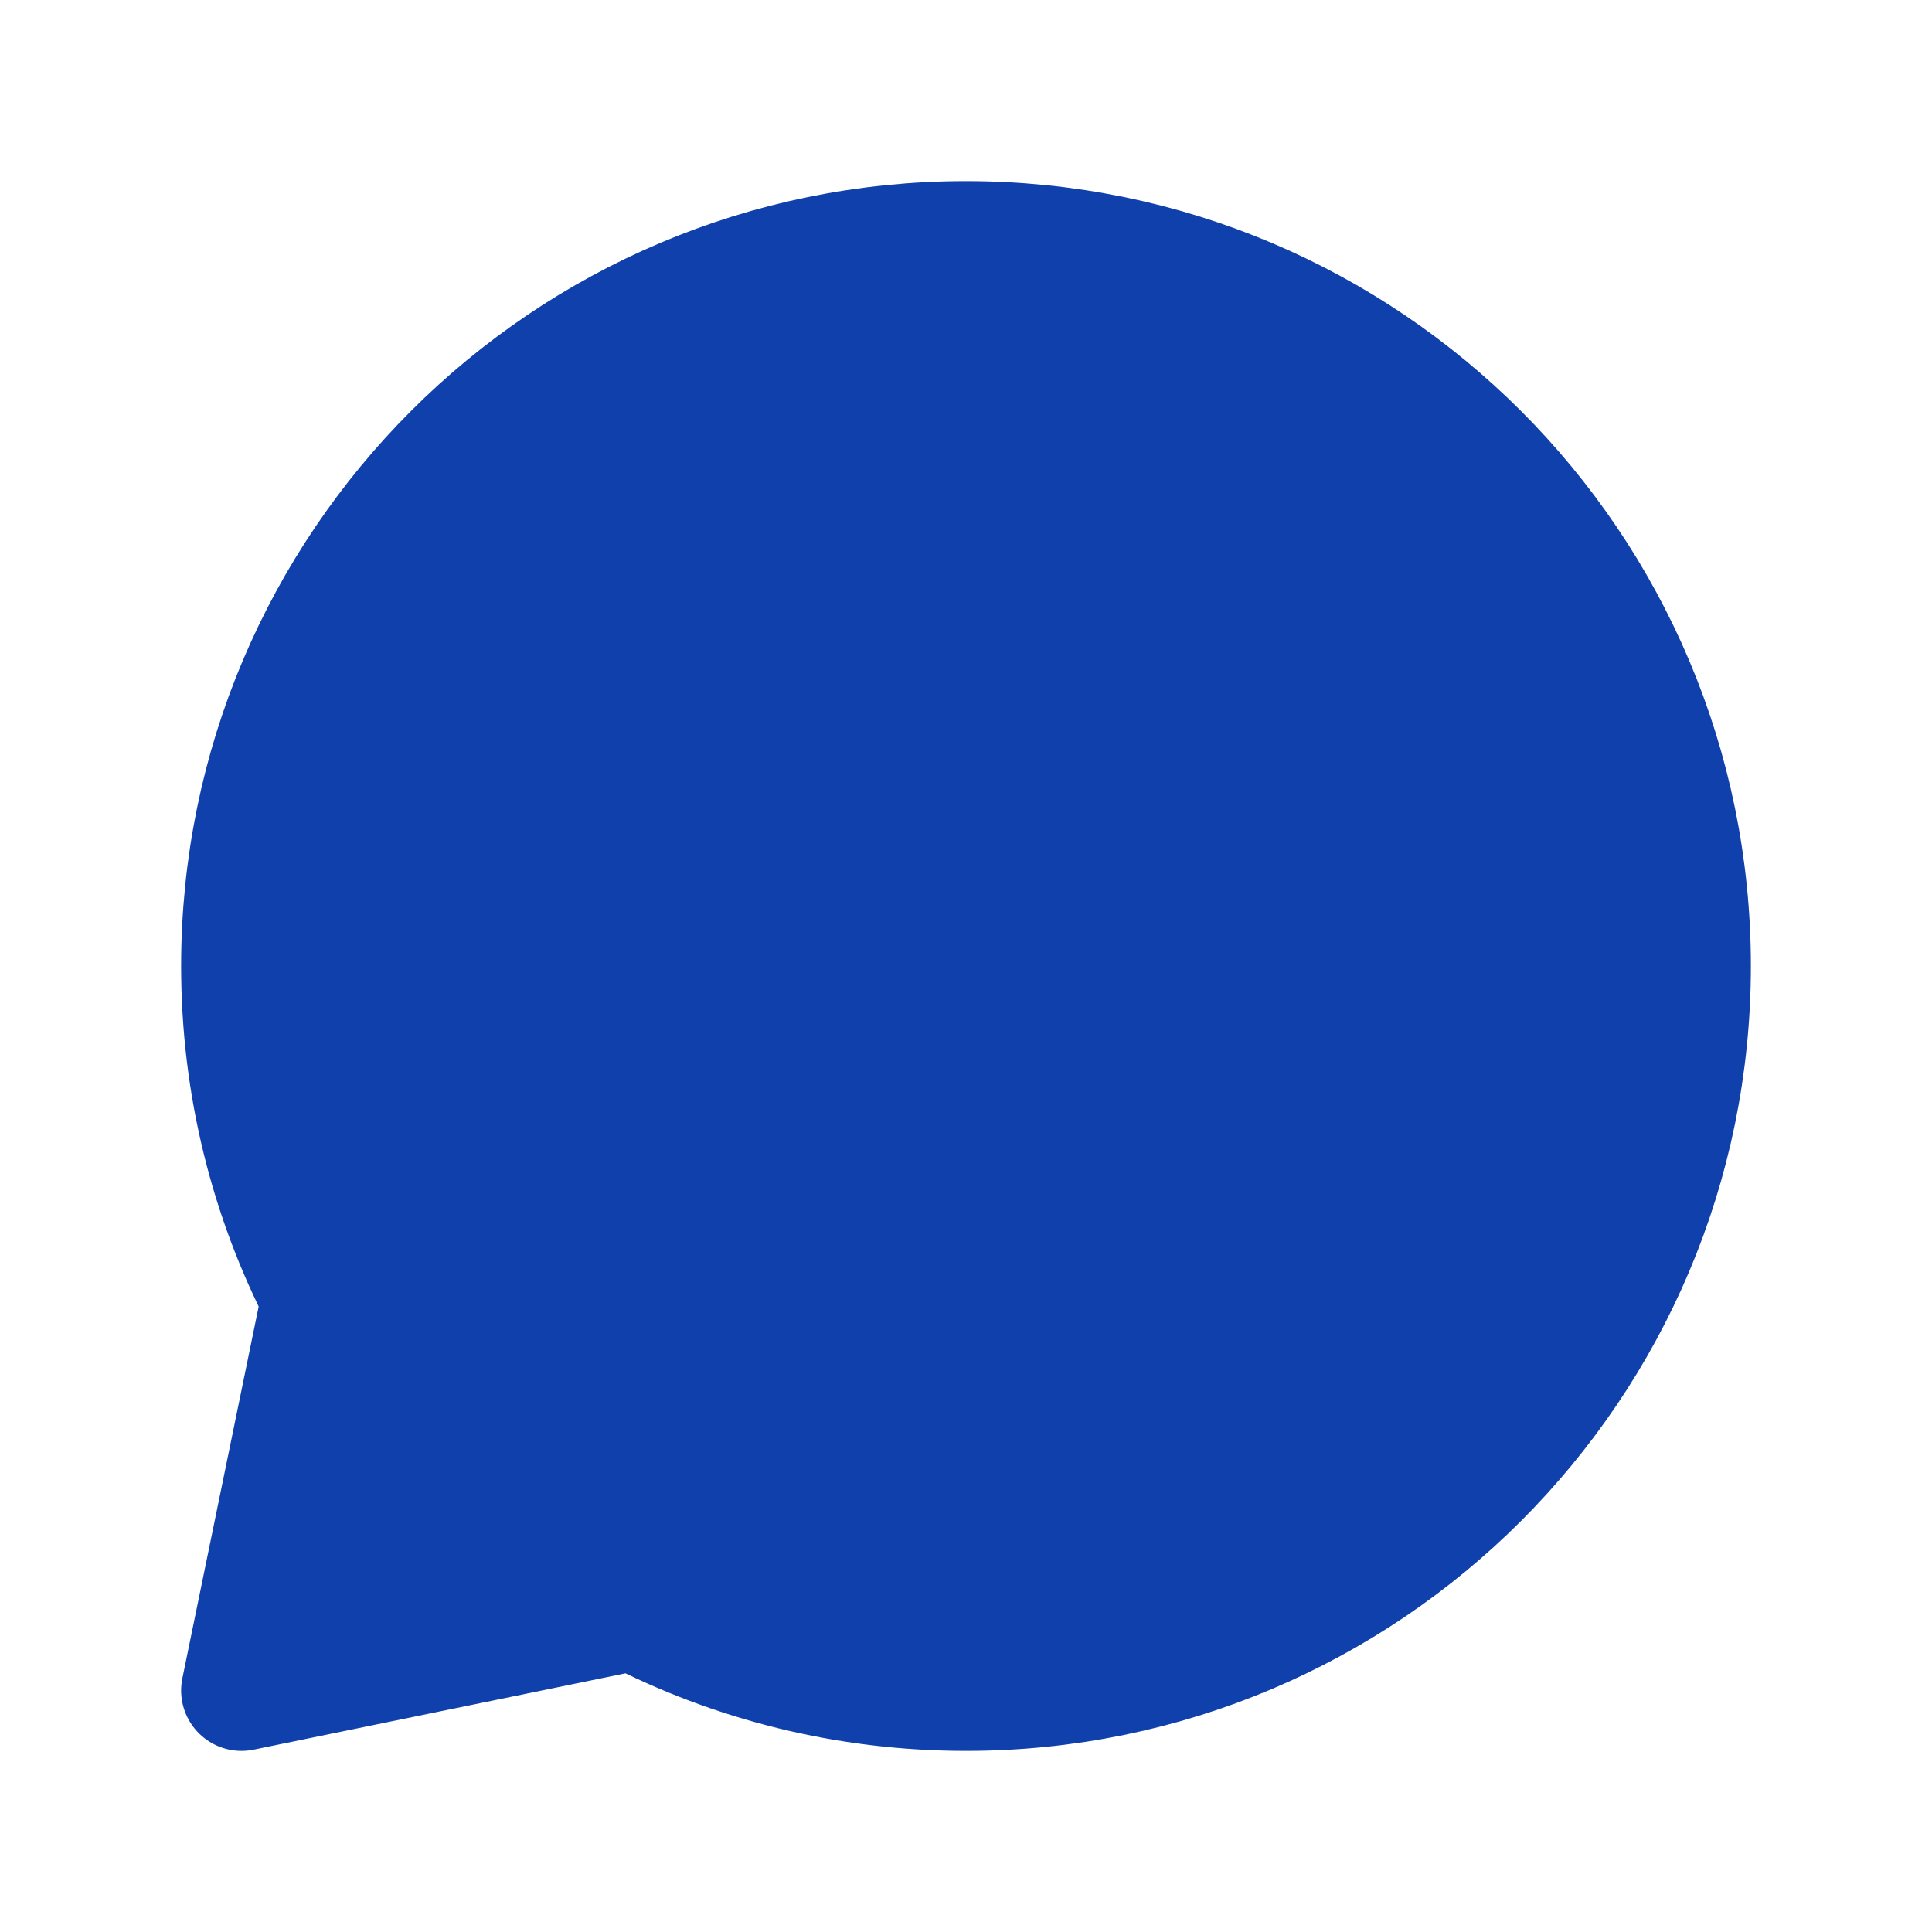
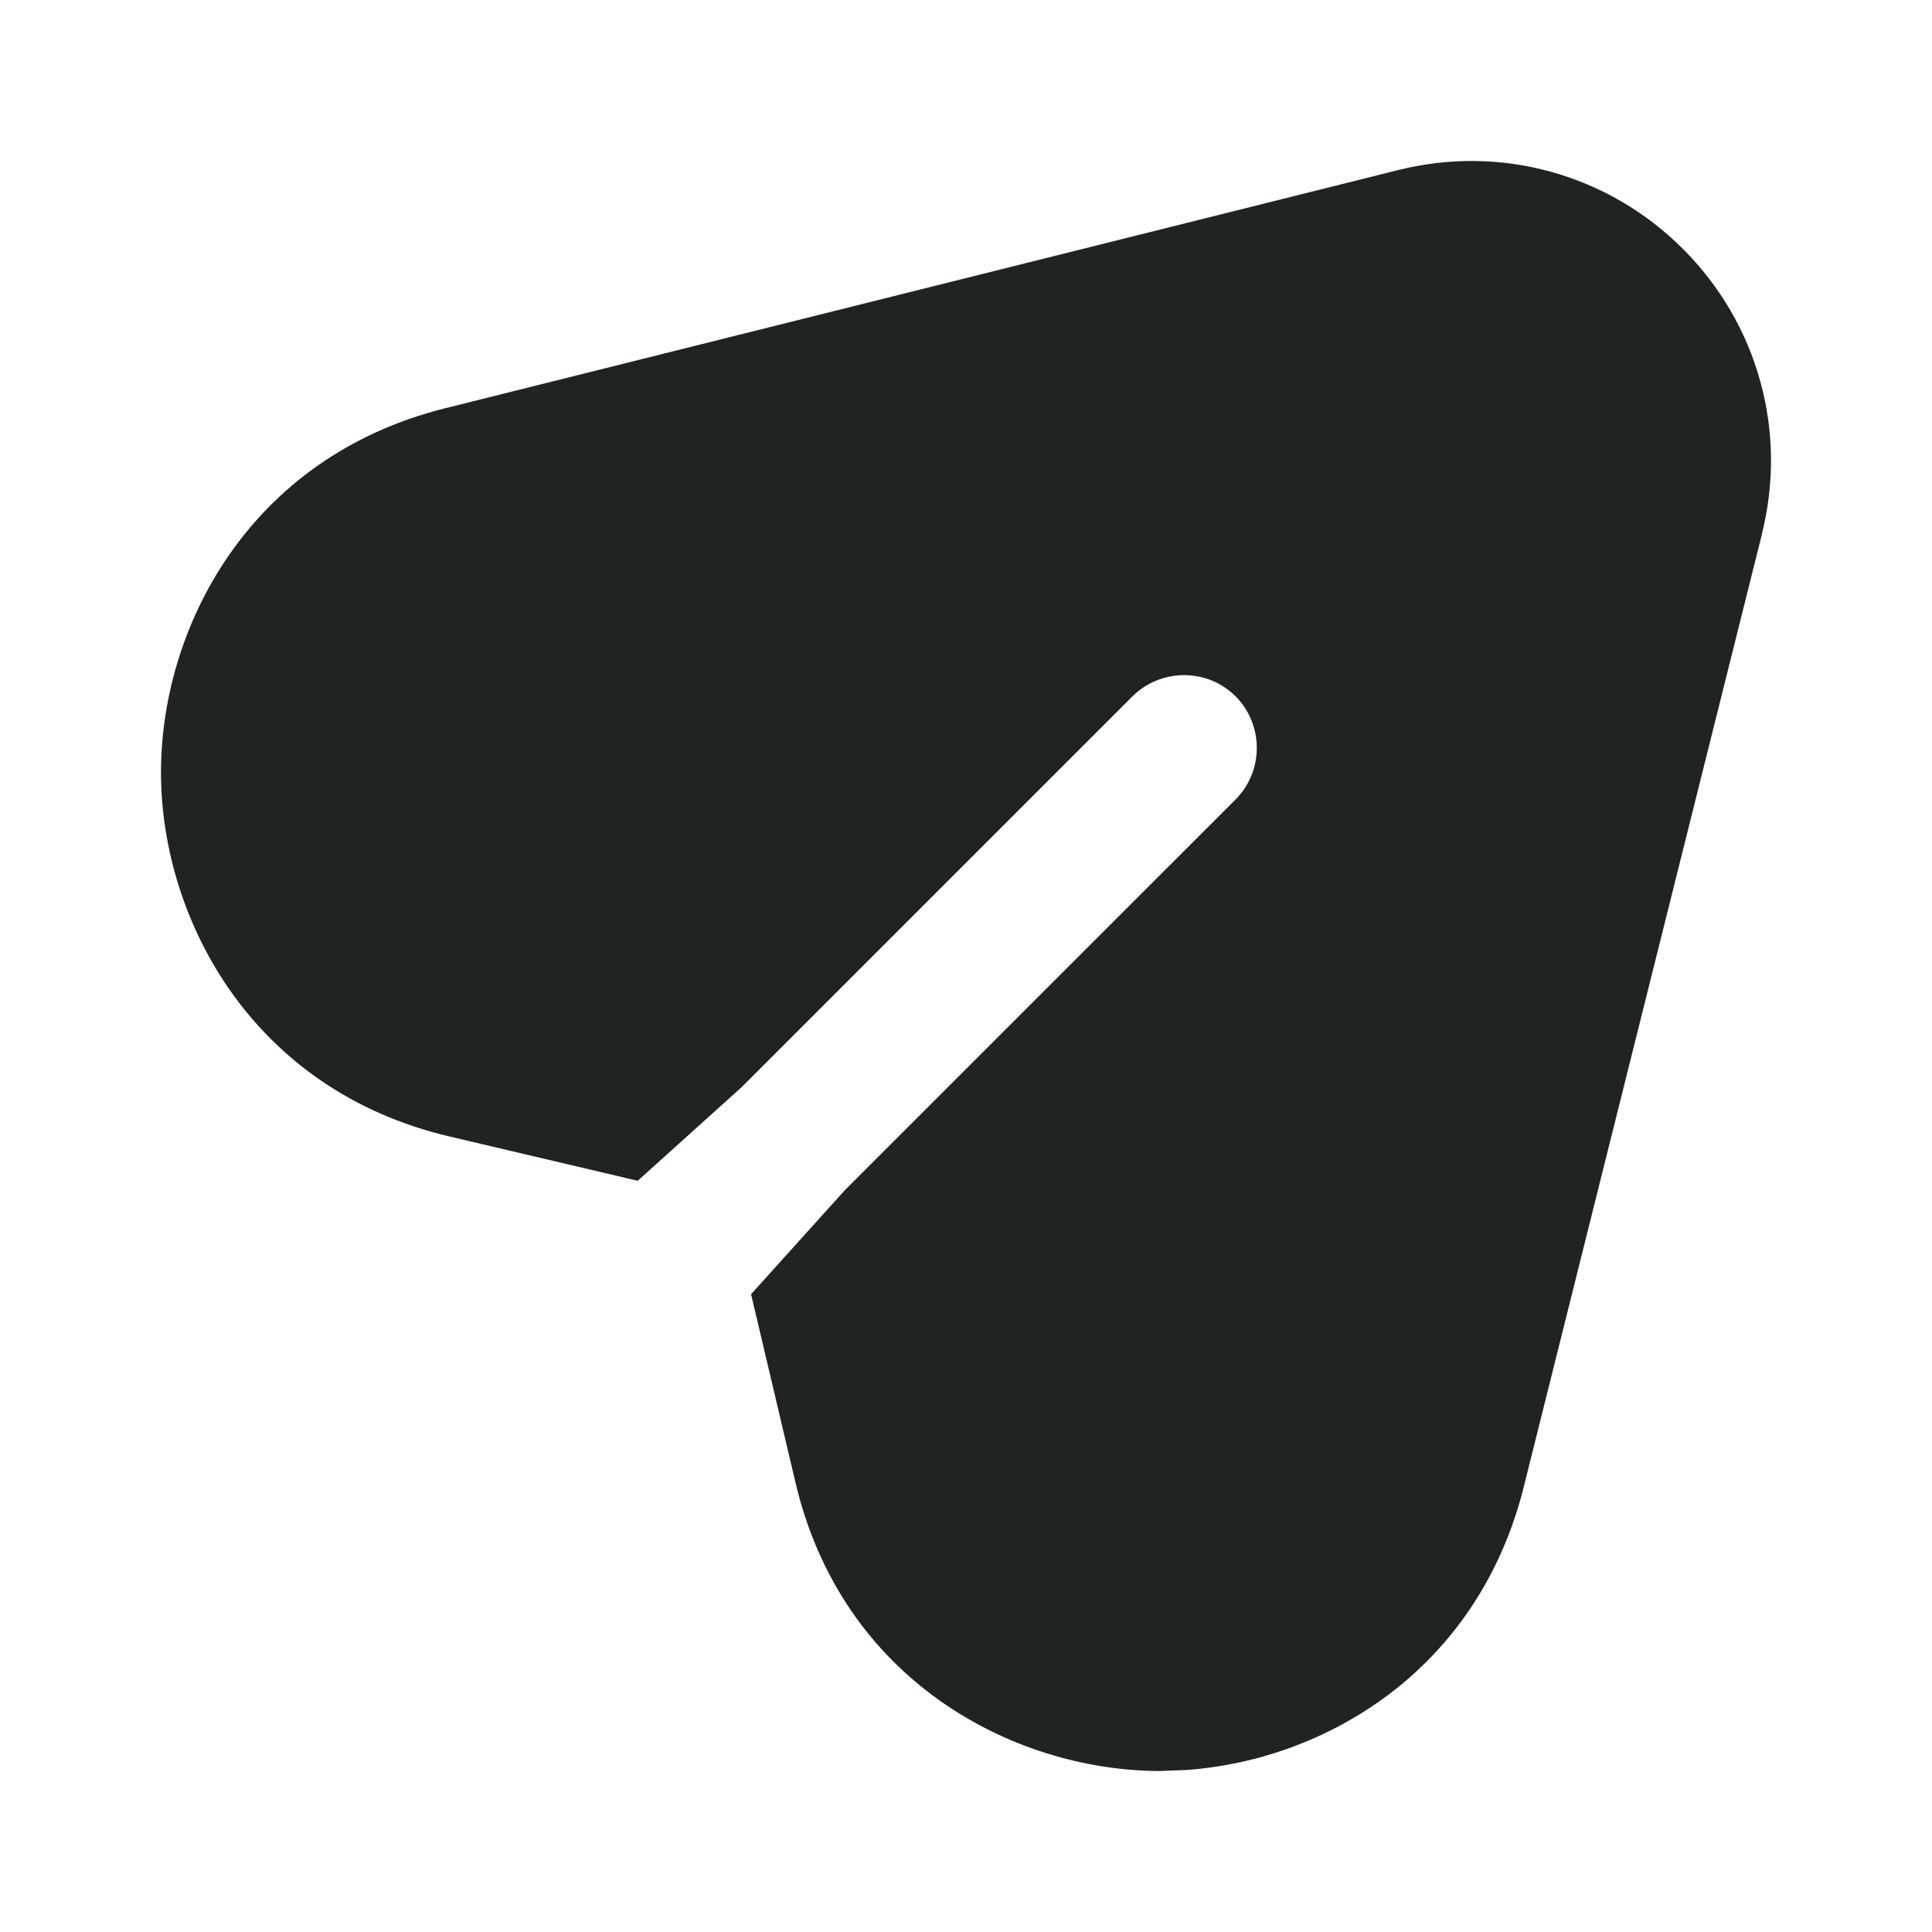
<svg xmlns="http://www.w3.org/2000/svg" width="24" height="24" viewBox="0 0 24 24" fill="none">
-   <path d="M12 21C16.971 21 21 16.971 21 12C21 7.029 16.971 3 12 3C7.029 3 3 7.029 3 12C3 13.488 3.361 14.891 4 16.127L3 21L7.873 20C9.109 20.639 10.512 21 12 21Z" fill="#0F40AB" stroke="#0F40AB" stroke-width="1.5" stroke-linecap="round" stroke-linejoin="round" />
+   <path d="M17.367 2.113C18.64 1.793 19.976 2.161 20.907 3.093C21.838 4.024 22.207 5.359 21.887 6.632L21.888 6.633L18.928 18.472V18.474C18.353 20.76 16.459 21.859 14.75 21.987L14.41 22H14.383C12.587 21.987 10.455 20.878 9.879 18.405L9.33 16.077L10.494 14.786L15.349 9.931C15.7 9.579 15.7 9.002 15.349 8.65C15.075 8.376 14.665 8.316 14.33 8.469C14.327 8.47 14.324 8.471 14.321 8.473C14.277 8.494 14.234 8.518 14.192 8.547C14.191 8.548 14.188 8.549 14.187 8.551C14.145 8.58 14.105 8.613 14.068 8.65L9.213 13.505L7.922 14.668L5.593 14.12C3.124 13.544 2.013 11.415 2 9.627C1.987 7.828 3.072 5.686 5.528 5.072L17.367 2.113ZM14.649 20.562L14.86 20.539C14.863 20.539 14.866 20.538 14.868 20.537C14.795 20.547 14.722 20.557 14.649 20.562Z" fill="#1F2324" />
</svg>
